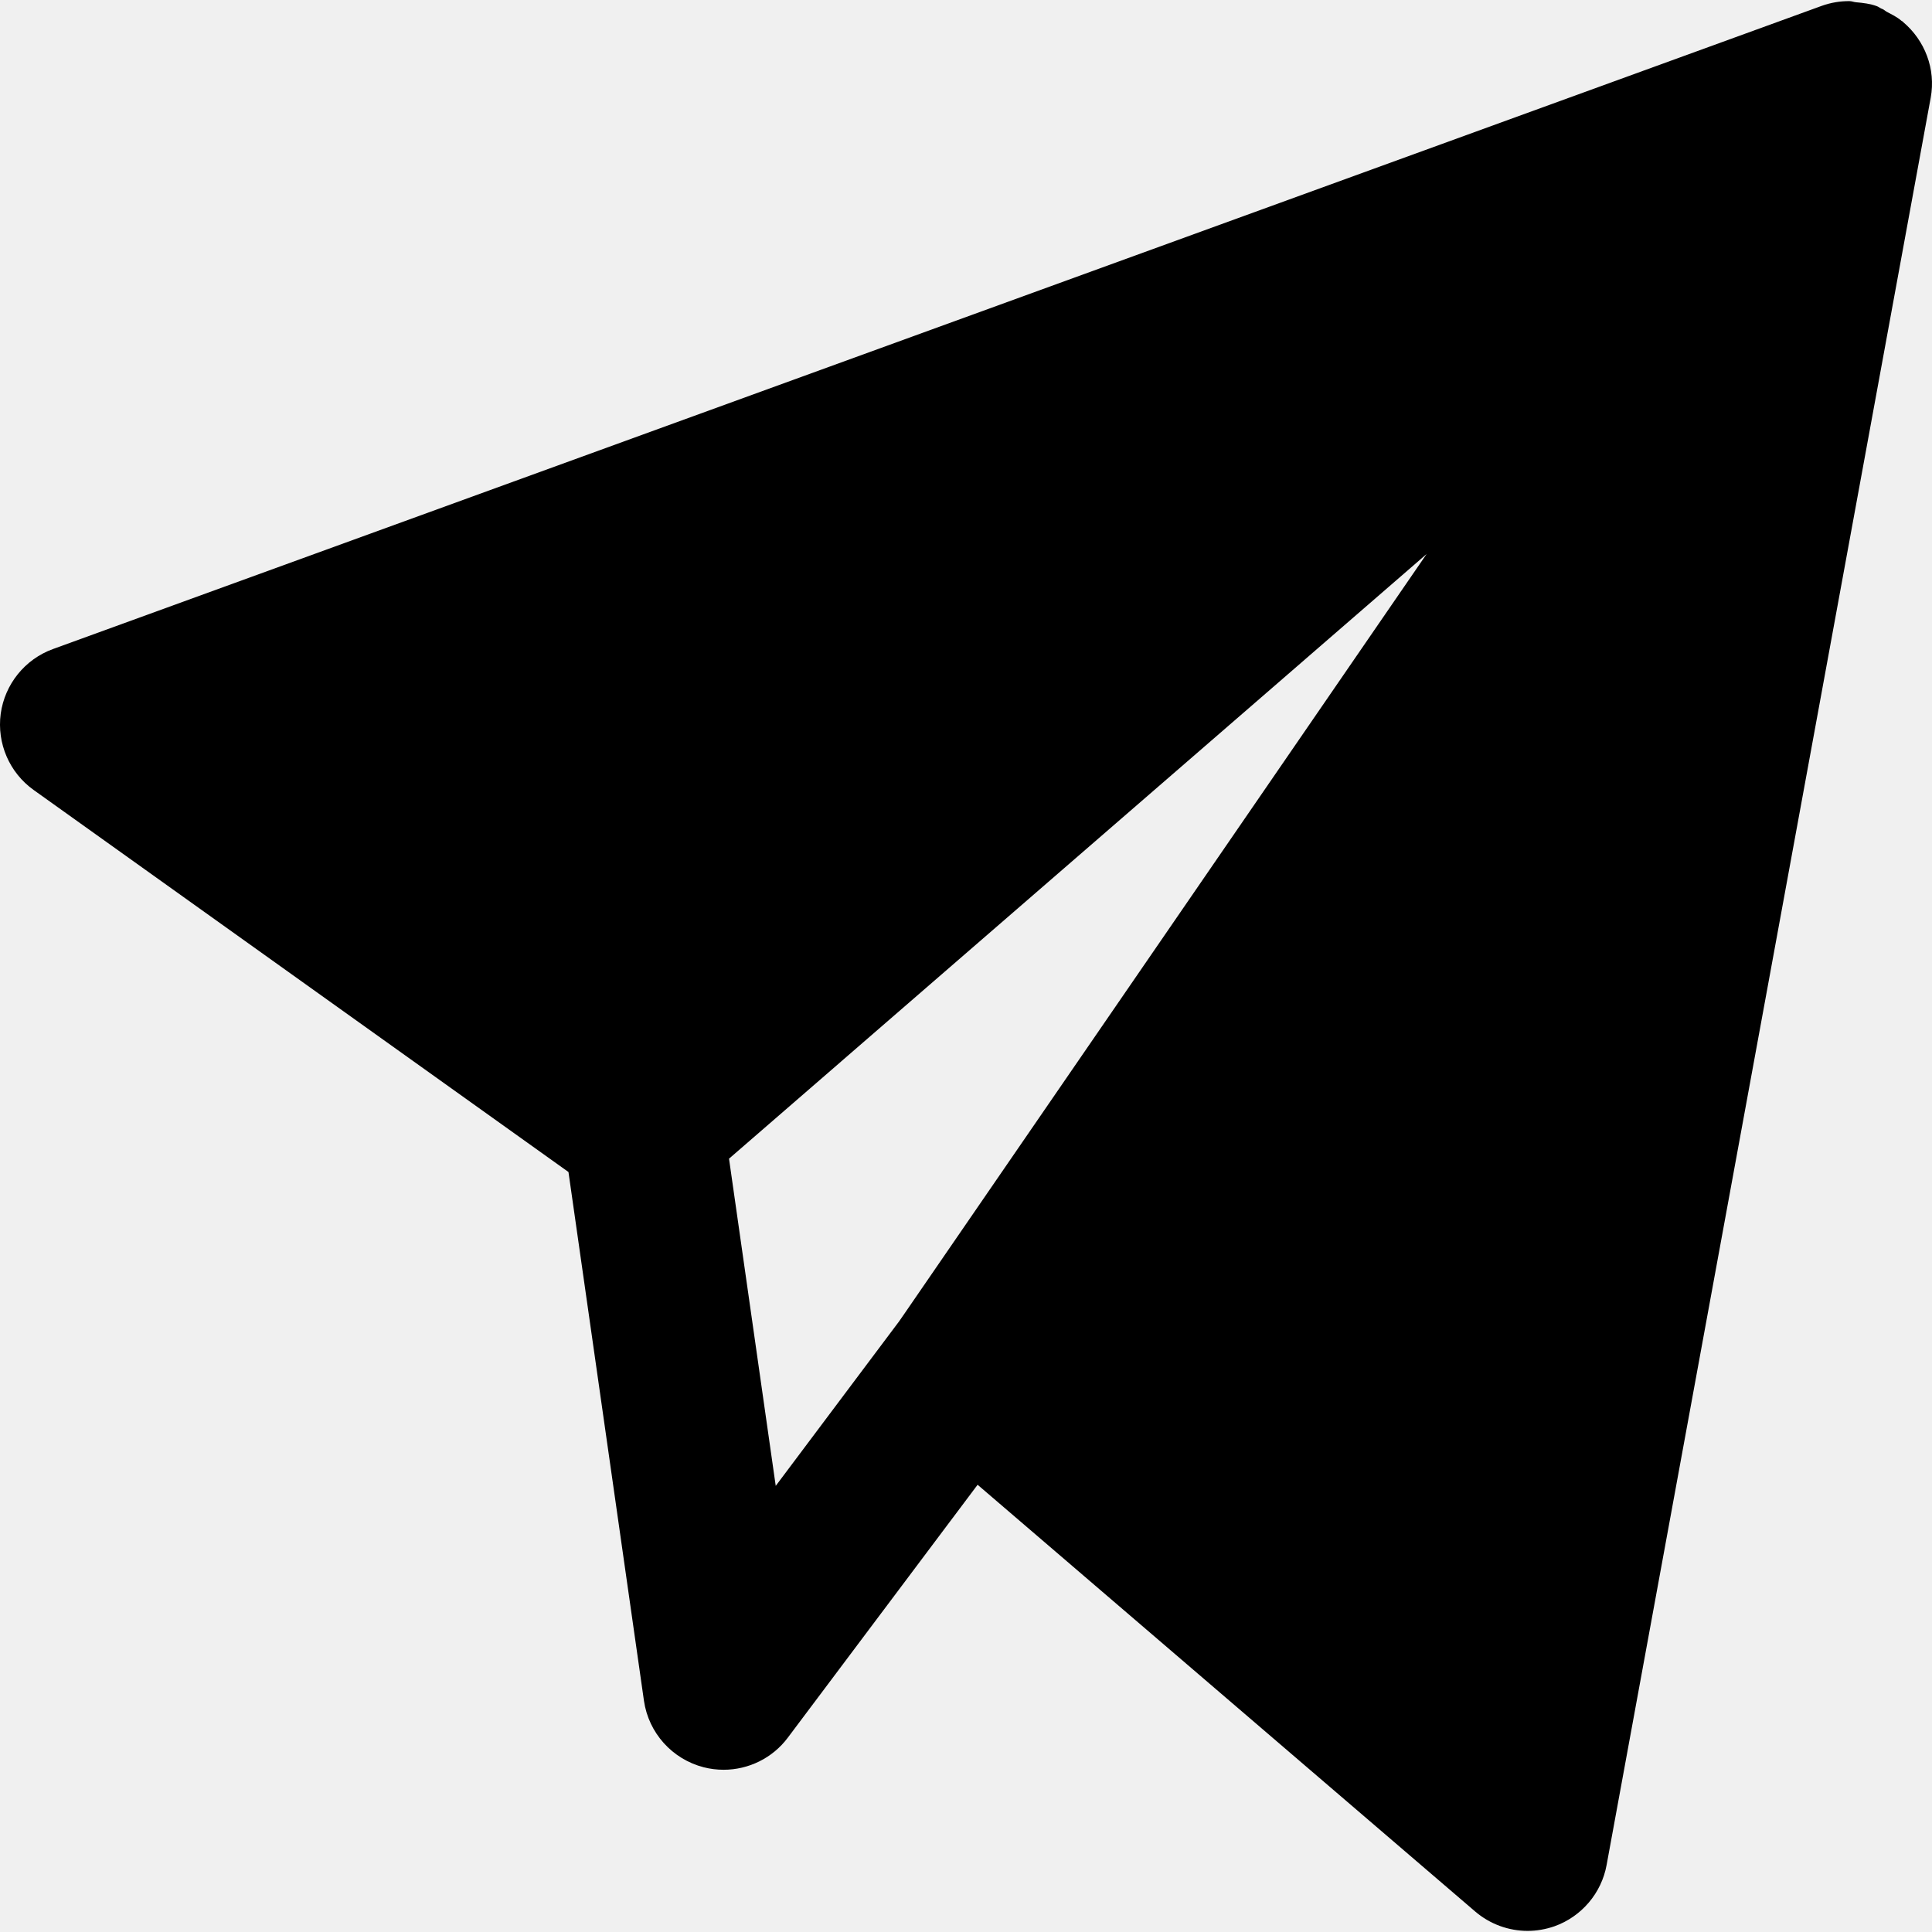
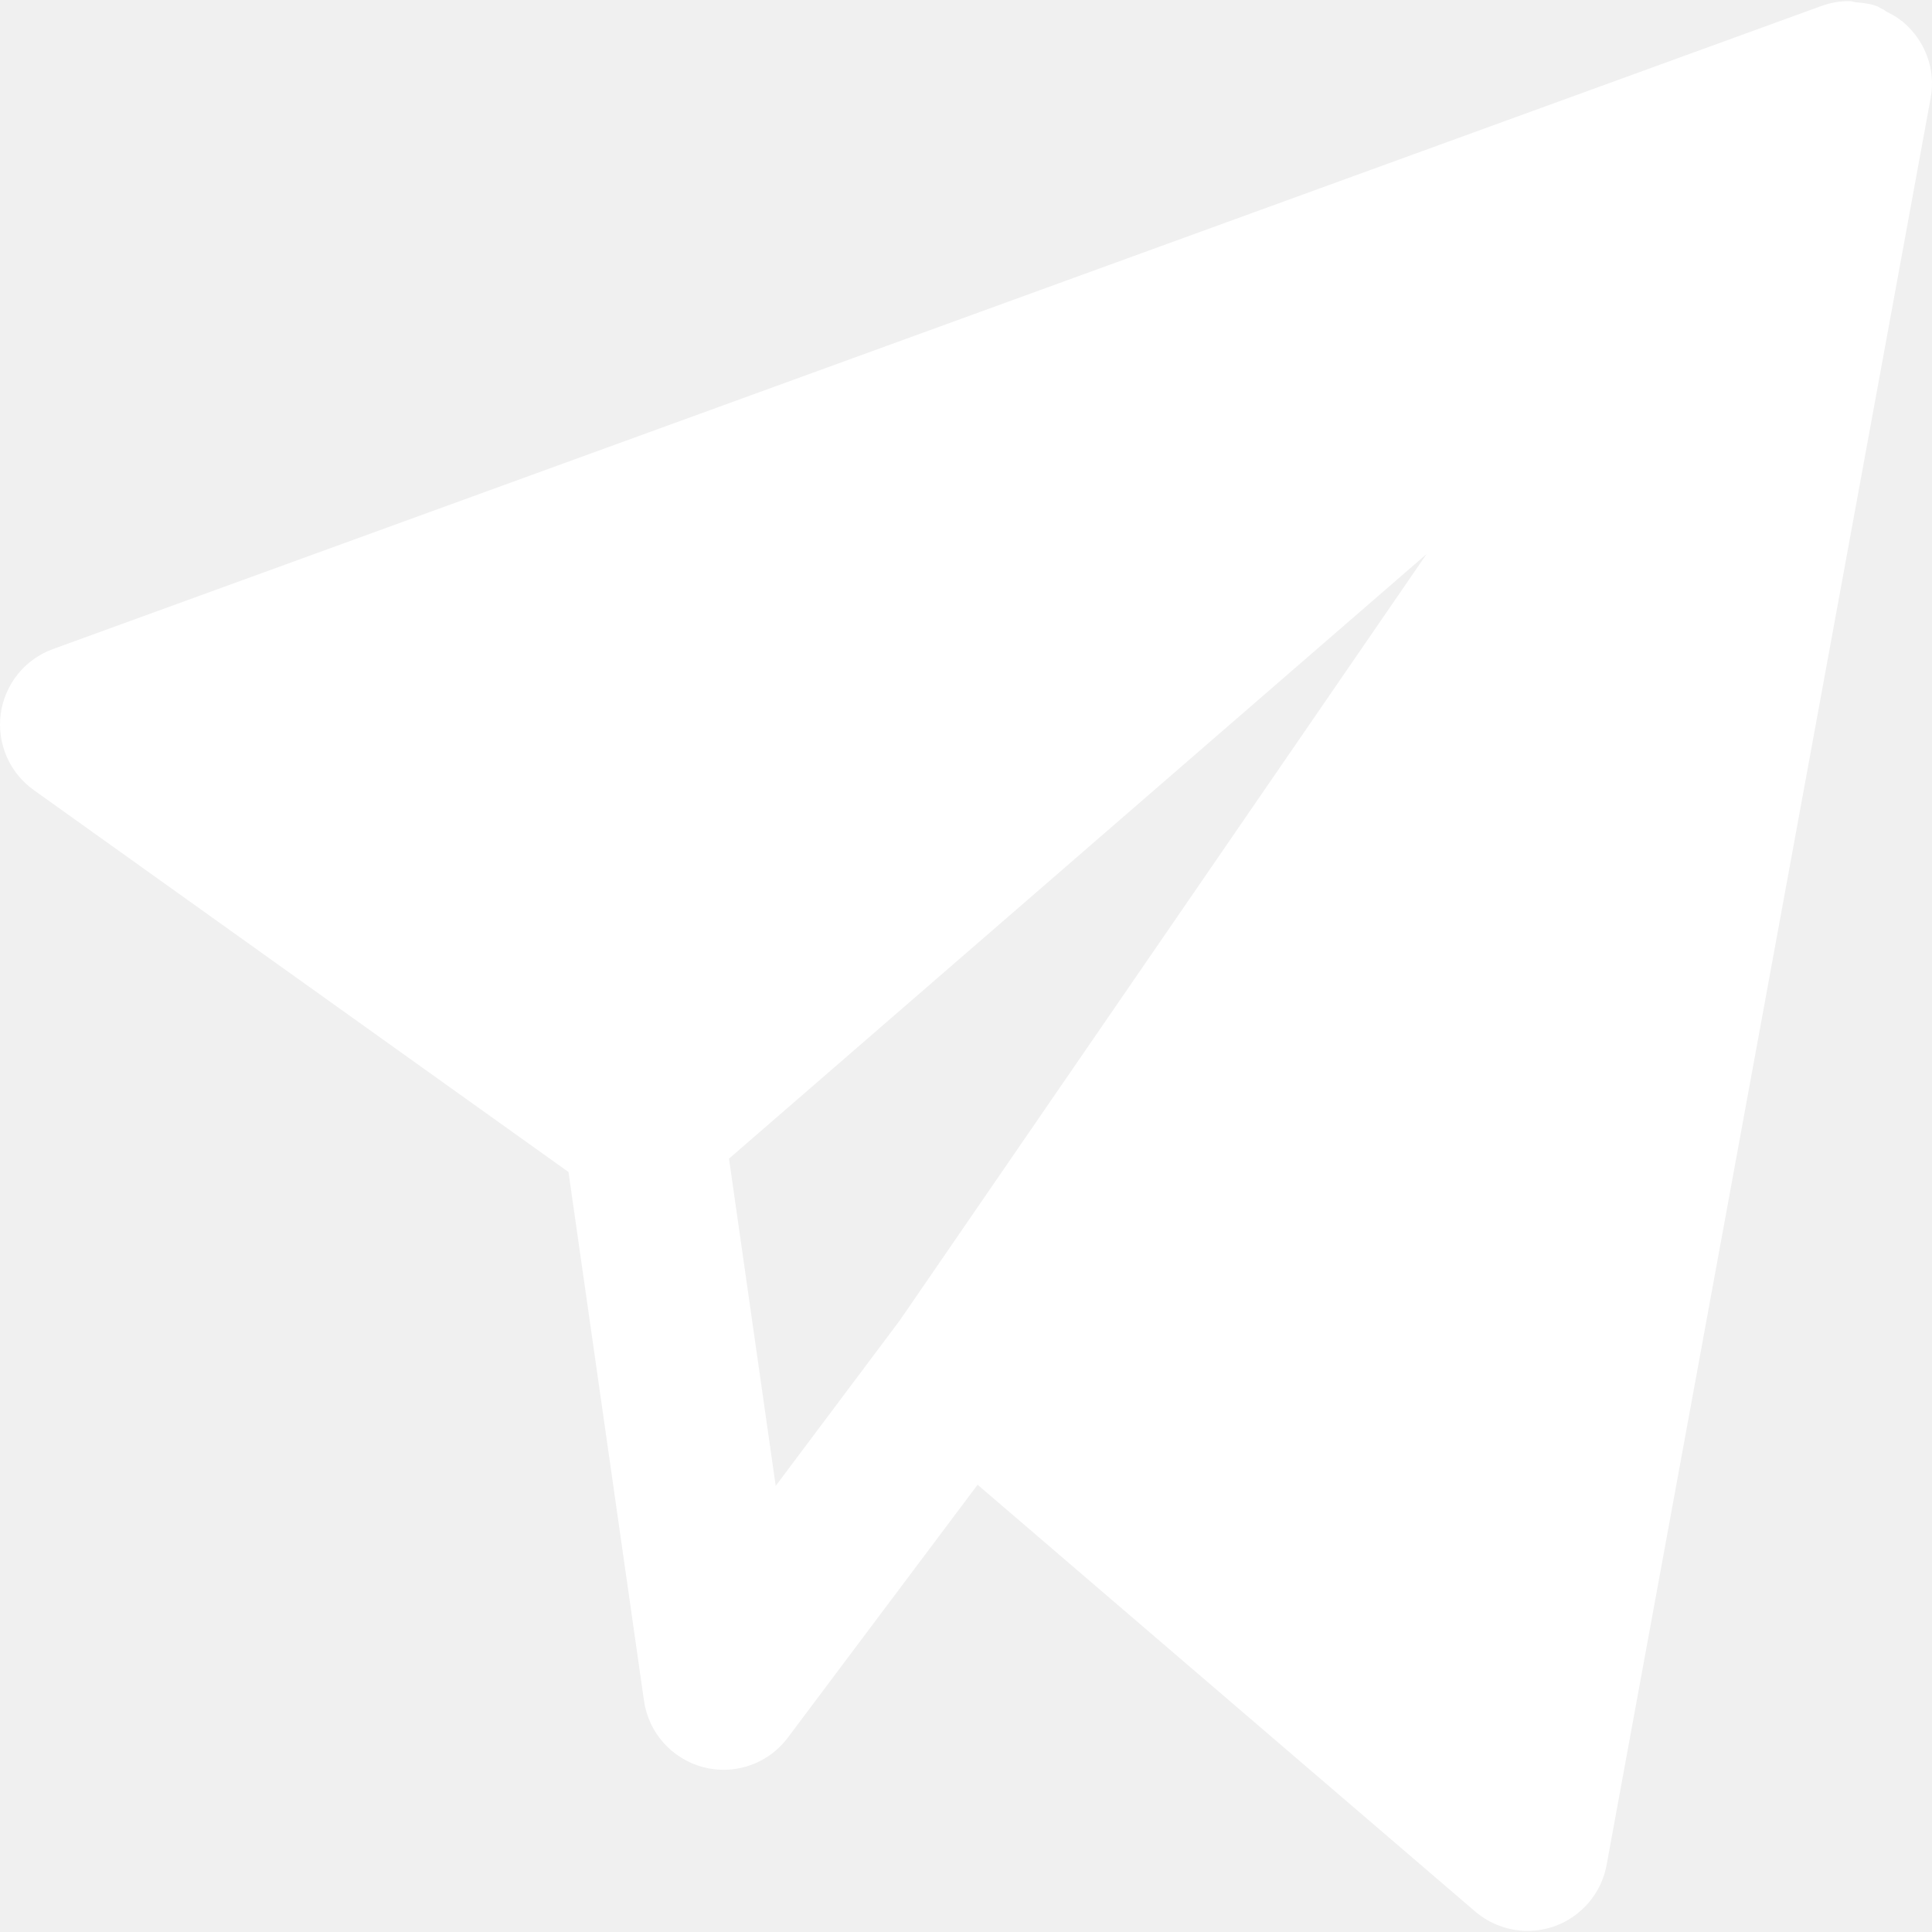
- <svg xmlns="http://www.w3.org/2000/svg" version="1.1" id="Layer_1" x="0px" y="0px" viewBox="0 0 512.662 512.662" style="enable-background:new 0 0 512.662 512.662;" xml:space="preserve">
-   <g>
-     <g>
-       <path d="M505.021,5.868c-0.064-0.043-0.085-0.107-0.128-0.149c-0.128-0.107-0.256-0.128-0.384-0.235    c-1.131-0.981-2.475-1.621-3.797-2.325c-0.427-0.213-0.747-0.576-1.195-0.768c-0.064-0.021-0.107-0.021-0.149-0.043    c-0.469-0.192-0.853-0.533-1.323-0.704c-1.771-0.661-3.648-0.875-5.547-1.045c-0.576-0.043-1.131-0.299-1.707-0.299    c-2.475-0.021-4.971,0.384-7.403,1.259L14.055,172.225c-7.445,2.709-12.779,9.323-13.867,17.173    c-1.045,7.851,2.304,15.637,8.768,20.245l141.888,101.355l20.032,140.309c1.237,8.533,7.488,15.488,15.851,17.643    c1.749,0.448,3.541,0.661,5.291,0.661c6.592,0,12.971-3.072,17.045-8.533l50.347-67.093l132.032,113.237    c3.947,3.371,8.875,5.141,13.909,5.141c2.389,0,4.779-0.405,7.125-1.216c7.168-2.56,12.48-8.768,13.845-16.277l85.995-468.928    C513.725,18.262,510.738,10.71,505.021,5.868z M240.125,348.396l-1.536,2.219l-32.747,43.669l-12.395-86.827l185.109-160.448    L240.125,348.396z" />
-     </g>
+ <svg xmlns="http://www.w3.org/2000/svg" width="24" height="24" viewBox="0 0 24 24" fill="none">
+   <g clip-path="url(#clip0_93_57)">
+     <path d="M23.642 0.275C23.639 0.273 23.638 0.27 23.636 0.268C23.63 0.263 23.624 0.262 23.618 0.257C23.565 0.211 23.503 0.181 23.441 0.148C23.421 0.138 23.406 0.121 23.385 0.112C23.382 0.111 23.38 0.111 23.378 0.11C23.356 0.101 23.338 0.085 23.316 0.077C23.233 0.046 23.145 0.036 23.056 0.028C23.029 0.026 23.003 0.014 22.976 0.014C22.86 0.013 22.743 0.032 22.63 0.073L0.658 8.063C0.309 8.189 0.06 8.499 0.009 8.867C-0.04 9.234 0.117 9.599 0.419 9.814L7.062 14.559L8 21.128C8.057 21.527 8.35 21.853 8.742 21.954C8.823 21.975 8.907 21.985 8.989 21.985C9.298 21.985 9.596 21.841 9.787 21.585L12.144 18.444L18.325 23.745C18.51 23.903 18.741 23.986 18.976 23.986C19.088 23.986 19.2 23.967 19.31 23.929C19.645 23.809 19.894 23.519 19.958 23.167L23.984 1.214C24.05 0.855 23.91 0.501 23.642 0.275ZM11.241 16.31L11.169 16.414L9.636 18.458L9.056 14.393L17.722 6.882L11.241 16.31Z" fill="white" />
  </g>
-   <g>
- </g>
-   <g>
- </g>
-   <g>
- </g>
-   <g>
- </g>
-   <g>
- </g>
-   <g>
- </g>
-   <g>
- </g>
-   <g>
- </g>
-   <g>
- </g>
-   <g>
- </g>
-   <g>
- </g>
-   <g>
- </g>
-   <g>
- </g>
-   <g>
- </g>
-   <g>
- </g>
+   <defs>
+     <clipPath id="clip0_93_57">
+       <rect width="24" height="24" fill="white" />
+     </clipPath>
+   </defs>
</svg>
